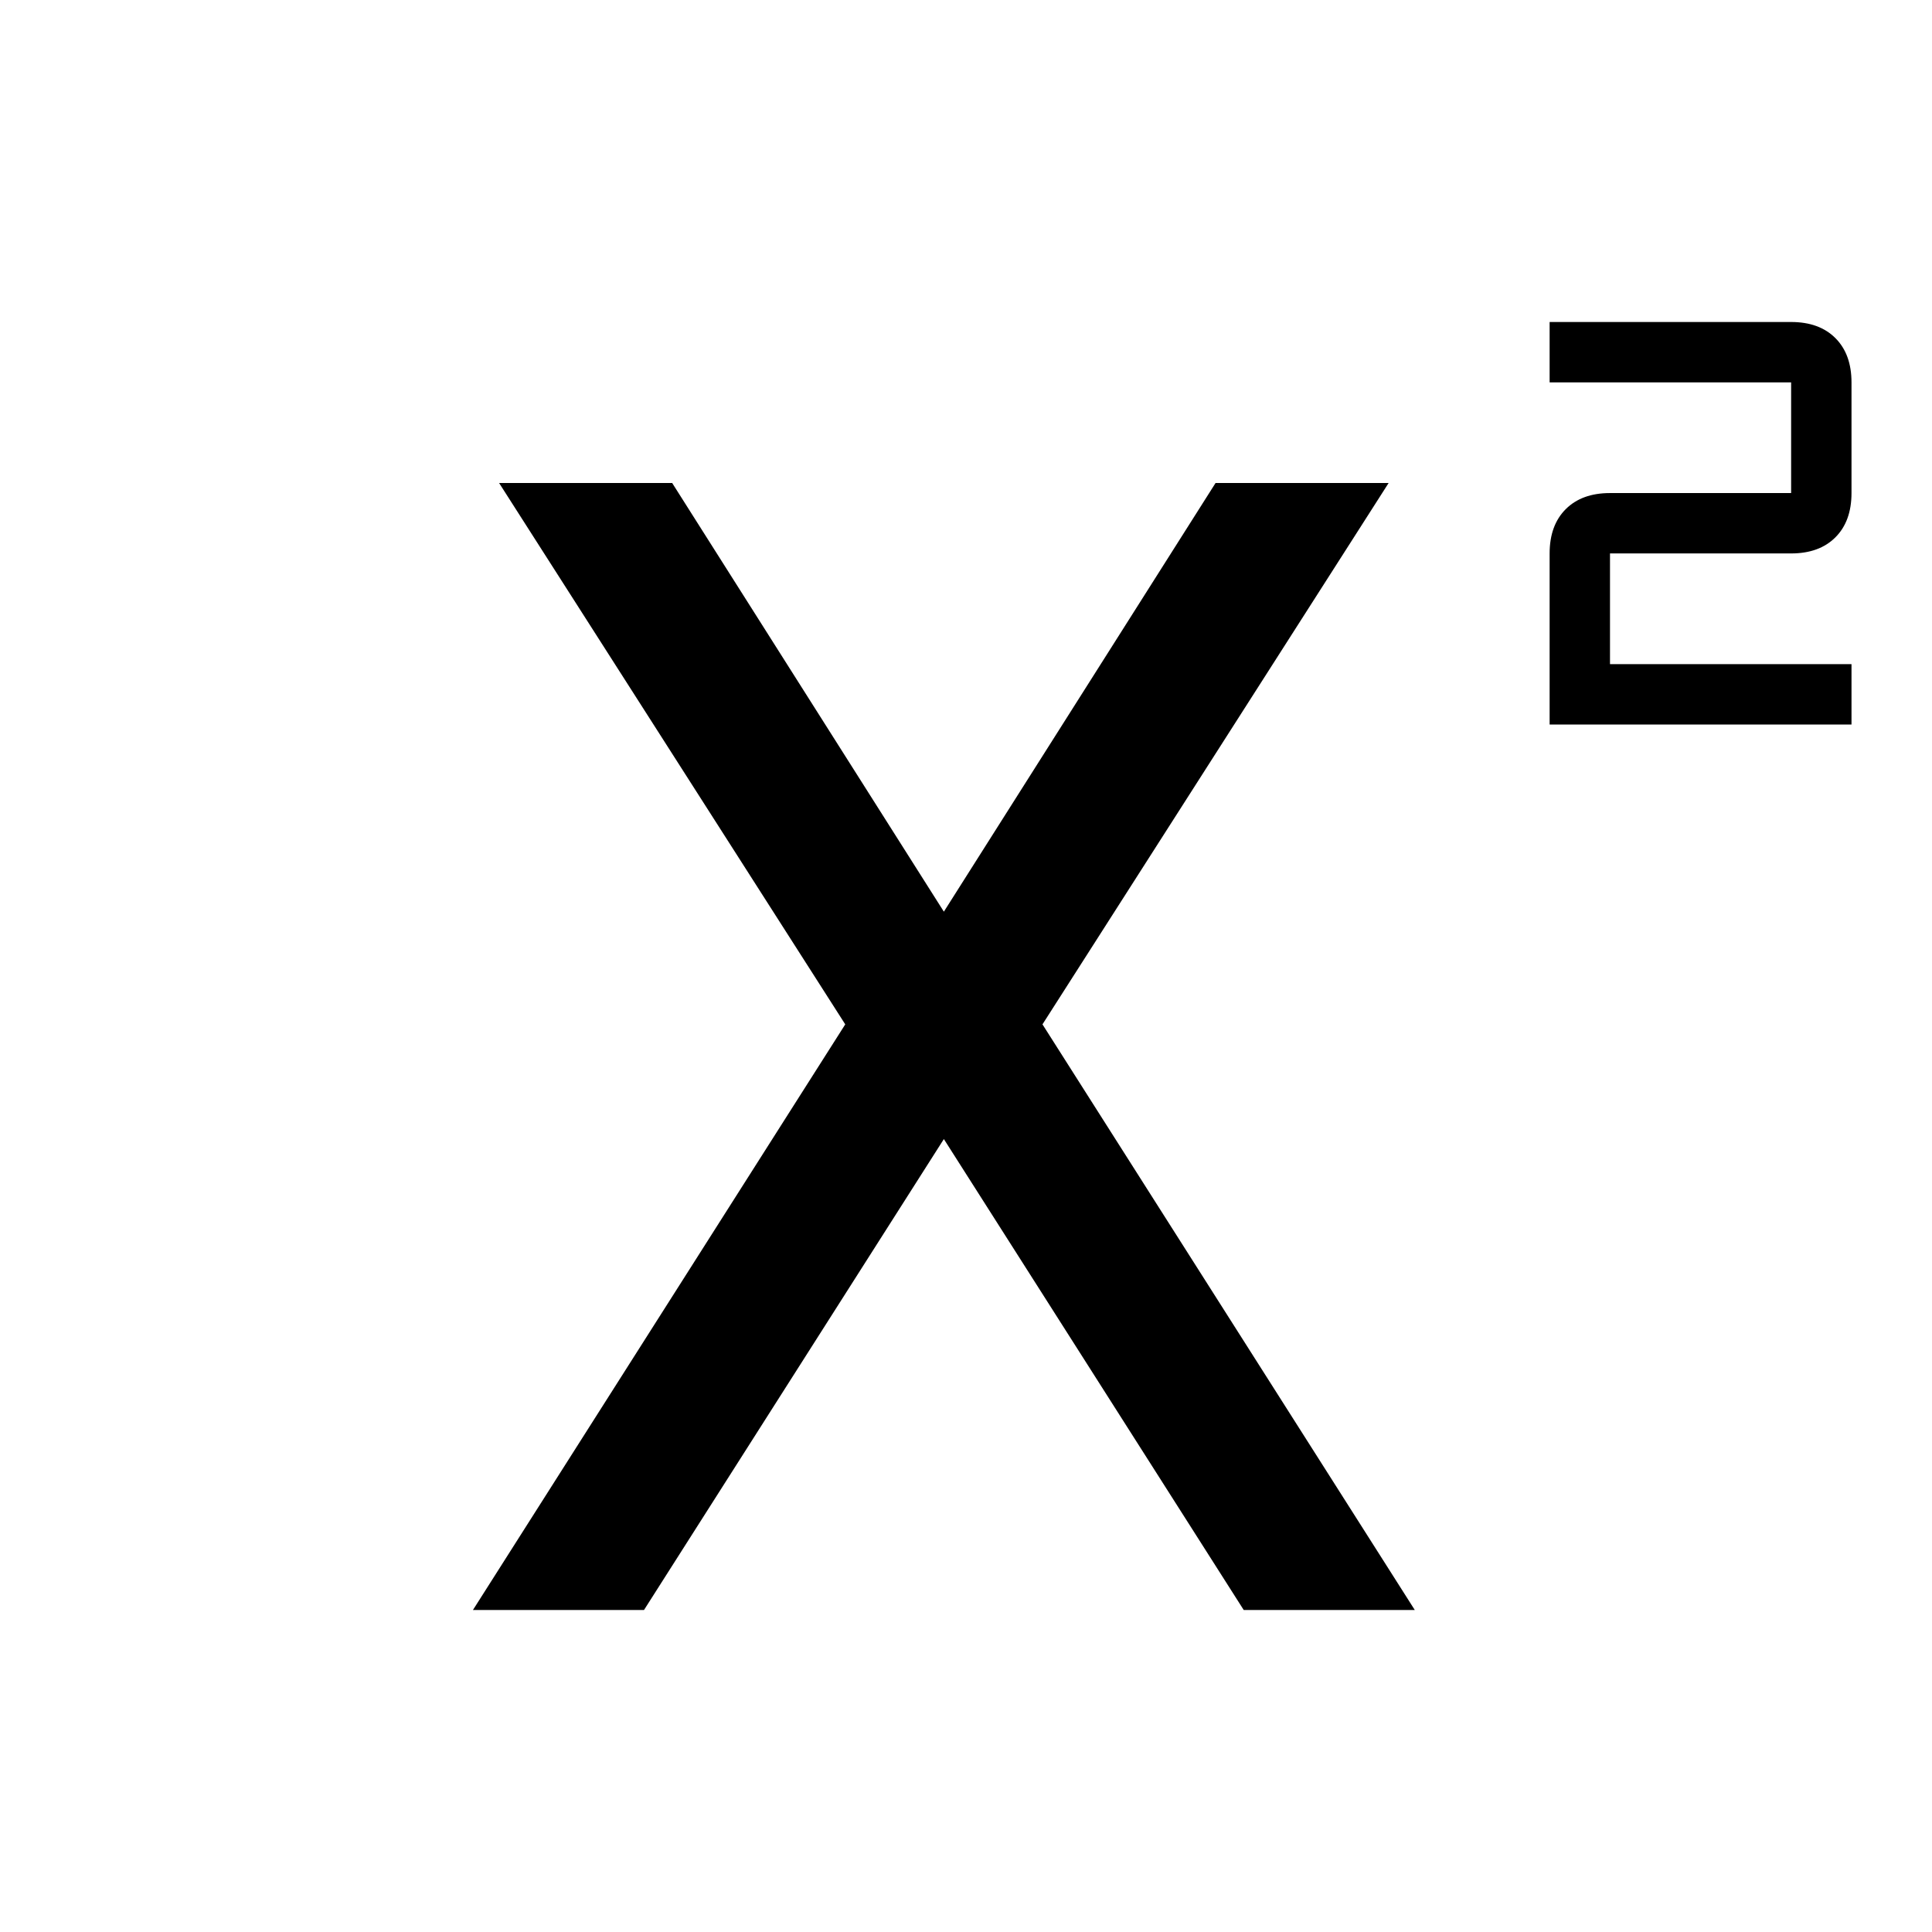
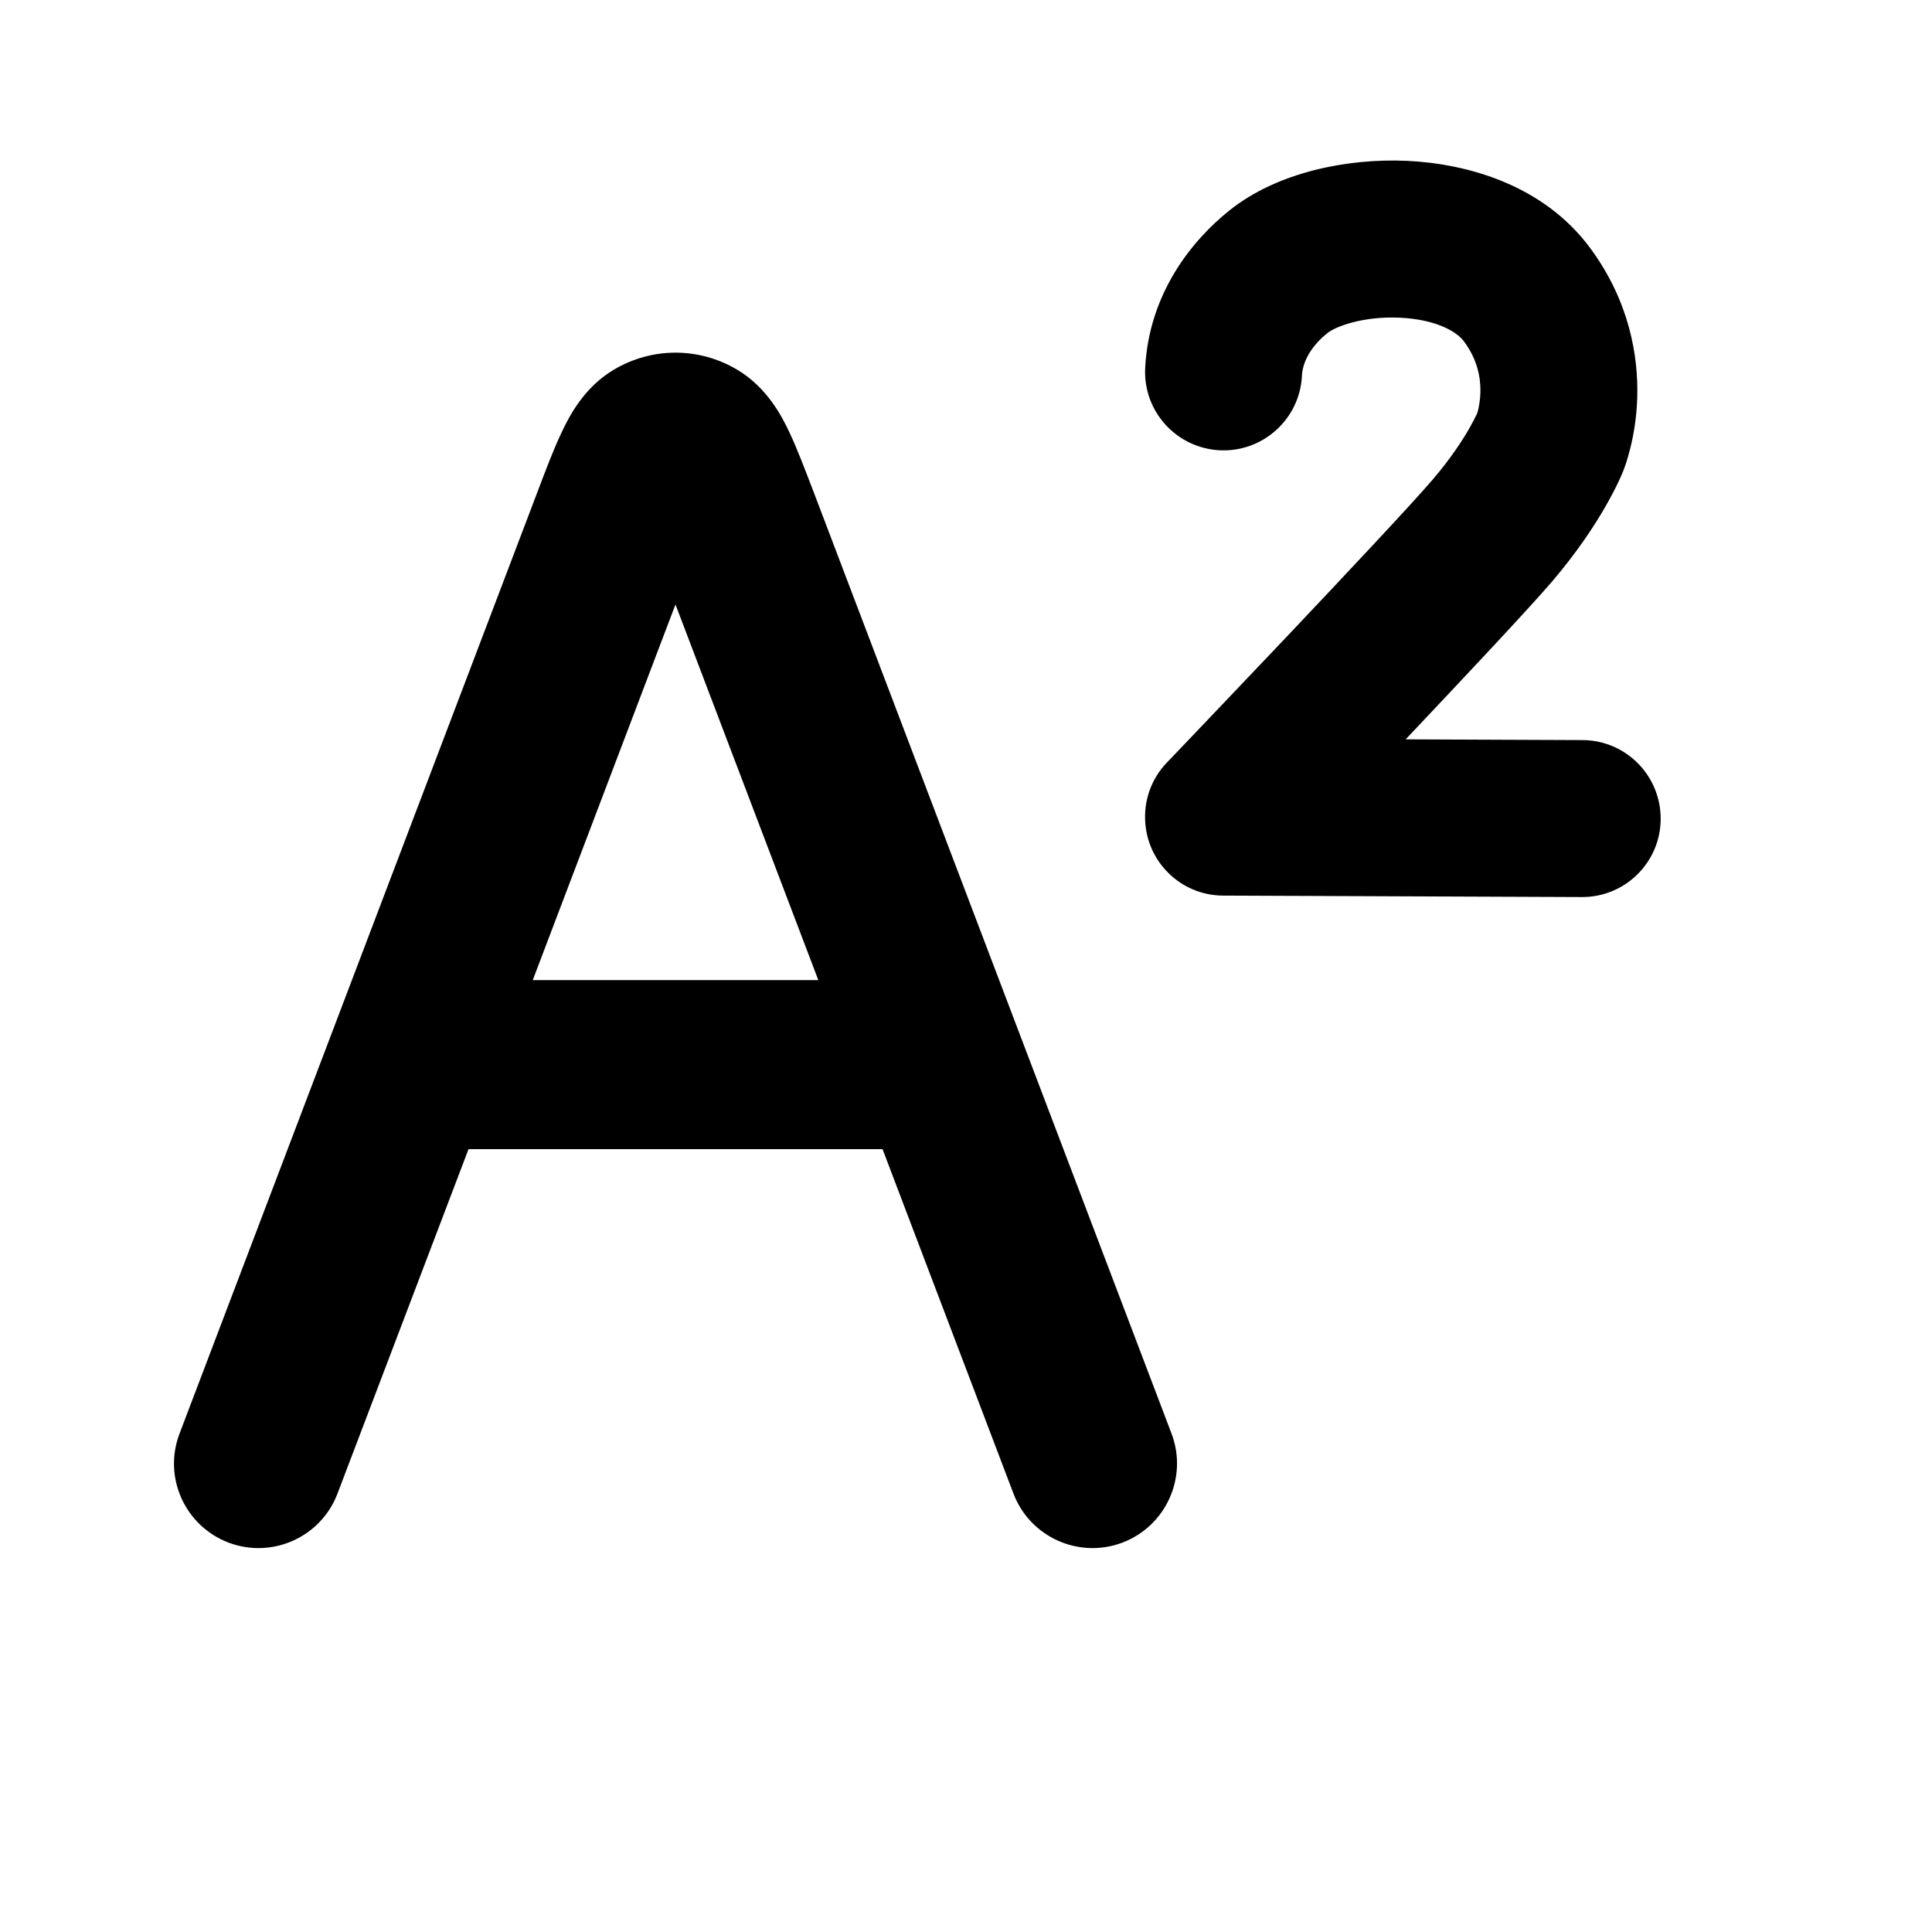
- <svg xmlns="http://www.w3.org/2000/svg" height="48" width="48">
-   <path d="M38.5 18v-4.25q0-.7.4-1.1.4-.4 1.1-.4h4.5V9.5h-6V8h6q.7 0 1.1.4.4.4.4 1.1v2.75q0 .7-.4 1.1-.4.4-1.1.4H40v2.75h6V18ZM11.75 40 21 25.45 12.4 12h4.3l6.75 10.65L30.2 12h4.3l-8.6 13.45L35.15 40H30.9l-7.45-11.7L16 40Z" />
+ <svg xmlns="http://www.w3.org/2000/svg" width="16" height="16" viewBox="0 0 16 16">
+   <path d="M9.484 3.046C9.465 3.405 9.741 3.71 10.1 3.729C10.458 3.747 10.764 3.471 10.782 3.113C10.788 2.99 10.862 2.863 10.995 2.757C11.06 2.705 11.287 2.617 11.592 2.631C11.894 2.645 12.064 2.747 12.123 2.826C12.24 2.983 12.263 3.135 12.26 3.253C12.258 3.314 12.248 3.365 12.241 3.397C12.238 3.408 12.235 3.416 12.234 3.422L12.227 3.436C12.216 3.459 12.197 3.497 12.168 3.548C12.11 3.649 12.012 3.8 11.862 3.975C11.697 4.168 11.156 4.745 10.639 5.291C10.384 5.56 10.14 5.816 9.96 6.005L9.663 6.316C9.54 6.444 9.48 6.611 9.483 6.776C9.488 7.13 9.775 7.416 10.13 7.417L13.1 7.429C13.459 7.431 13.752 7.141 13.753 6.782C13.754 6.423 13.465 6.131 13.106 6.129L11.641 6.123C12.13 5.606 12.665 5.036 12.85 4.82C13.058 4.577 13.202 4.358 13.296 4.194C13.343 4.112 13.378 4.044 13.402 3.993C13.414 3.967 13.424 3.946 13.431 3.929L13.44 3.908L13.443 3.901L13.443 3.899L13.444 3.897L13.446 3.891L13.452 3.876C13.456 3.864 13.461 3.85 13.467 3.834C13.477 3.801 13.49 3.758 13.503 3.706C13.528 3.603 13.554 3.461 13.559 3.293C13.569 2.951 13.495 2.493 13.166 2.05C12.779 1.53 12.15 1.355 11.651 1.332C11.155 1.31 10.578 1.427 10.185 1.74C9.863 1.996 9.515 2.438 9.484 3.046Z" />
+   <path fill-rule="evenodd" clip-rule="evenodd" d="M8.393 12.369L7.309 9.517H3.88L2.795 12.369C2.658 12.73 2.254 12.912 1.892 12.775C1.531 12.637 1.349 12.233 1.487 11.872L4.446 4.087C4.518 3.897 4.586 3.716 4.653 3.577C4.709 3.459 4.831 3.21 5.086 3.06C5.402 2.874 5.787 2.874 6.102 3.06C6.357 3.21 6.48 3.459 6.536 3.577C6.602 3.716 6.67 3.897 6.743 4.087L9.702 11.872C9.839 12.233 9.657 12.637 9.296 12.775C8.935 12.912 8.53 12.73 8.393 12.369ZM4.412 8.117L5.594 5.006L6.777 8.117H4.412Z" />
</svg>
